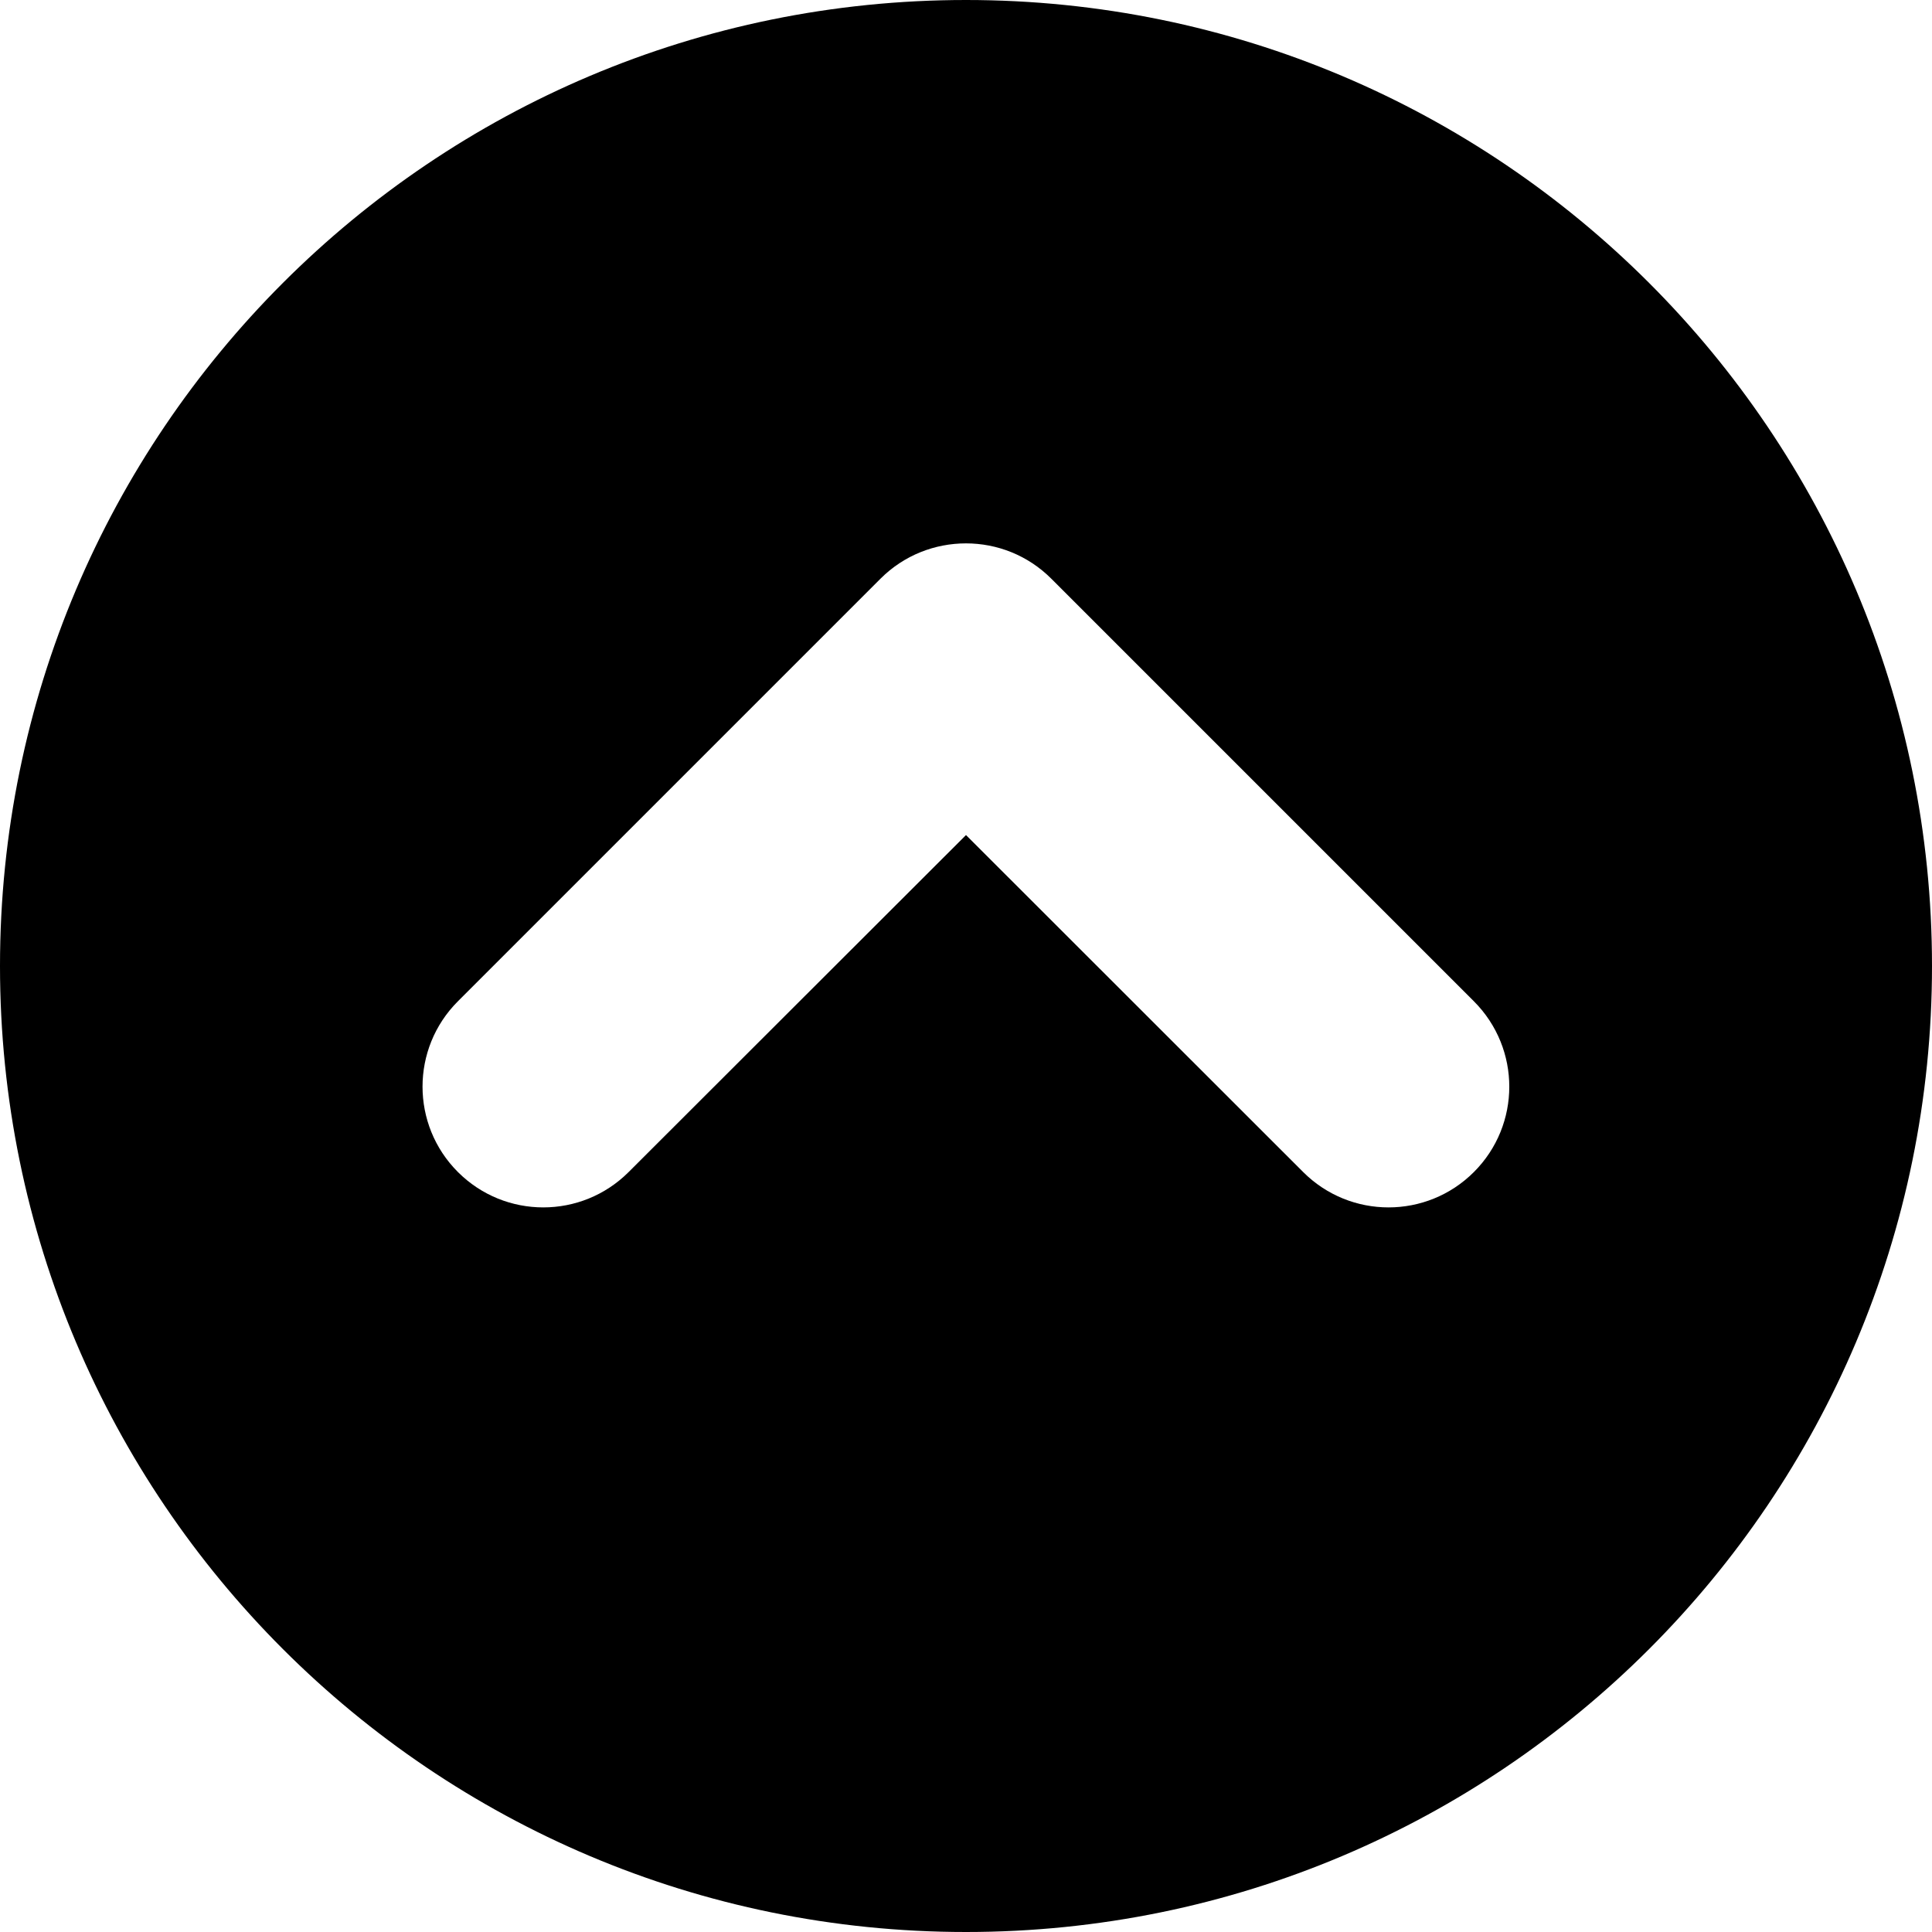
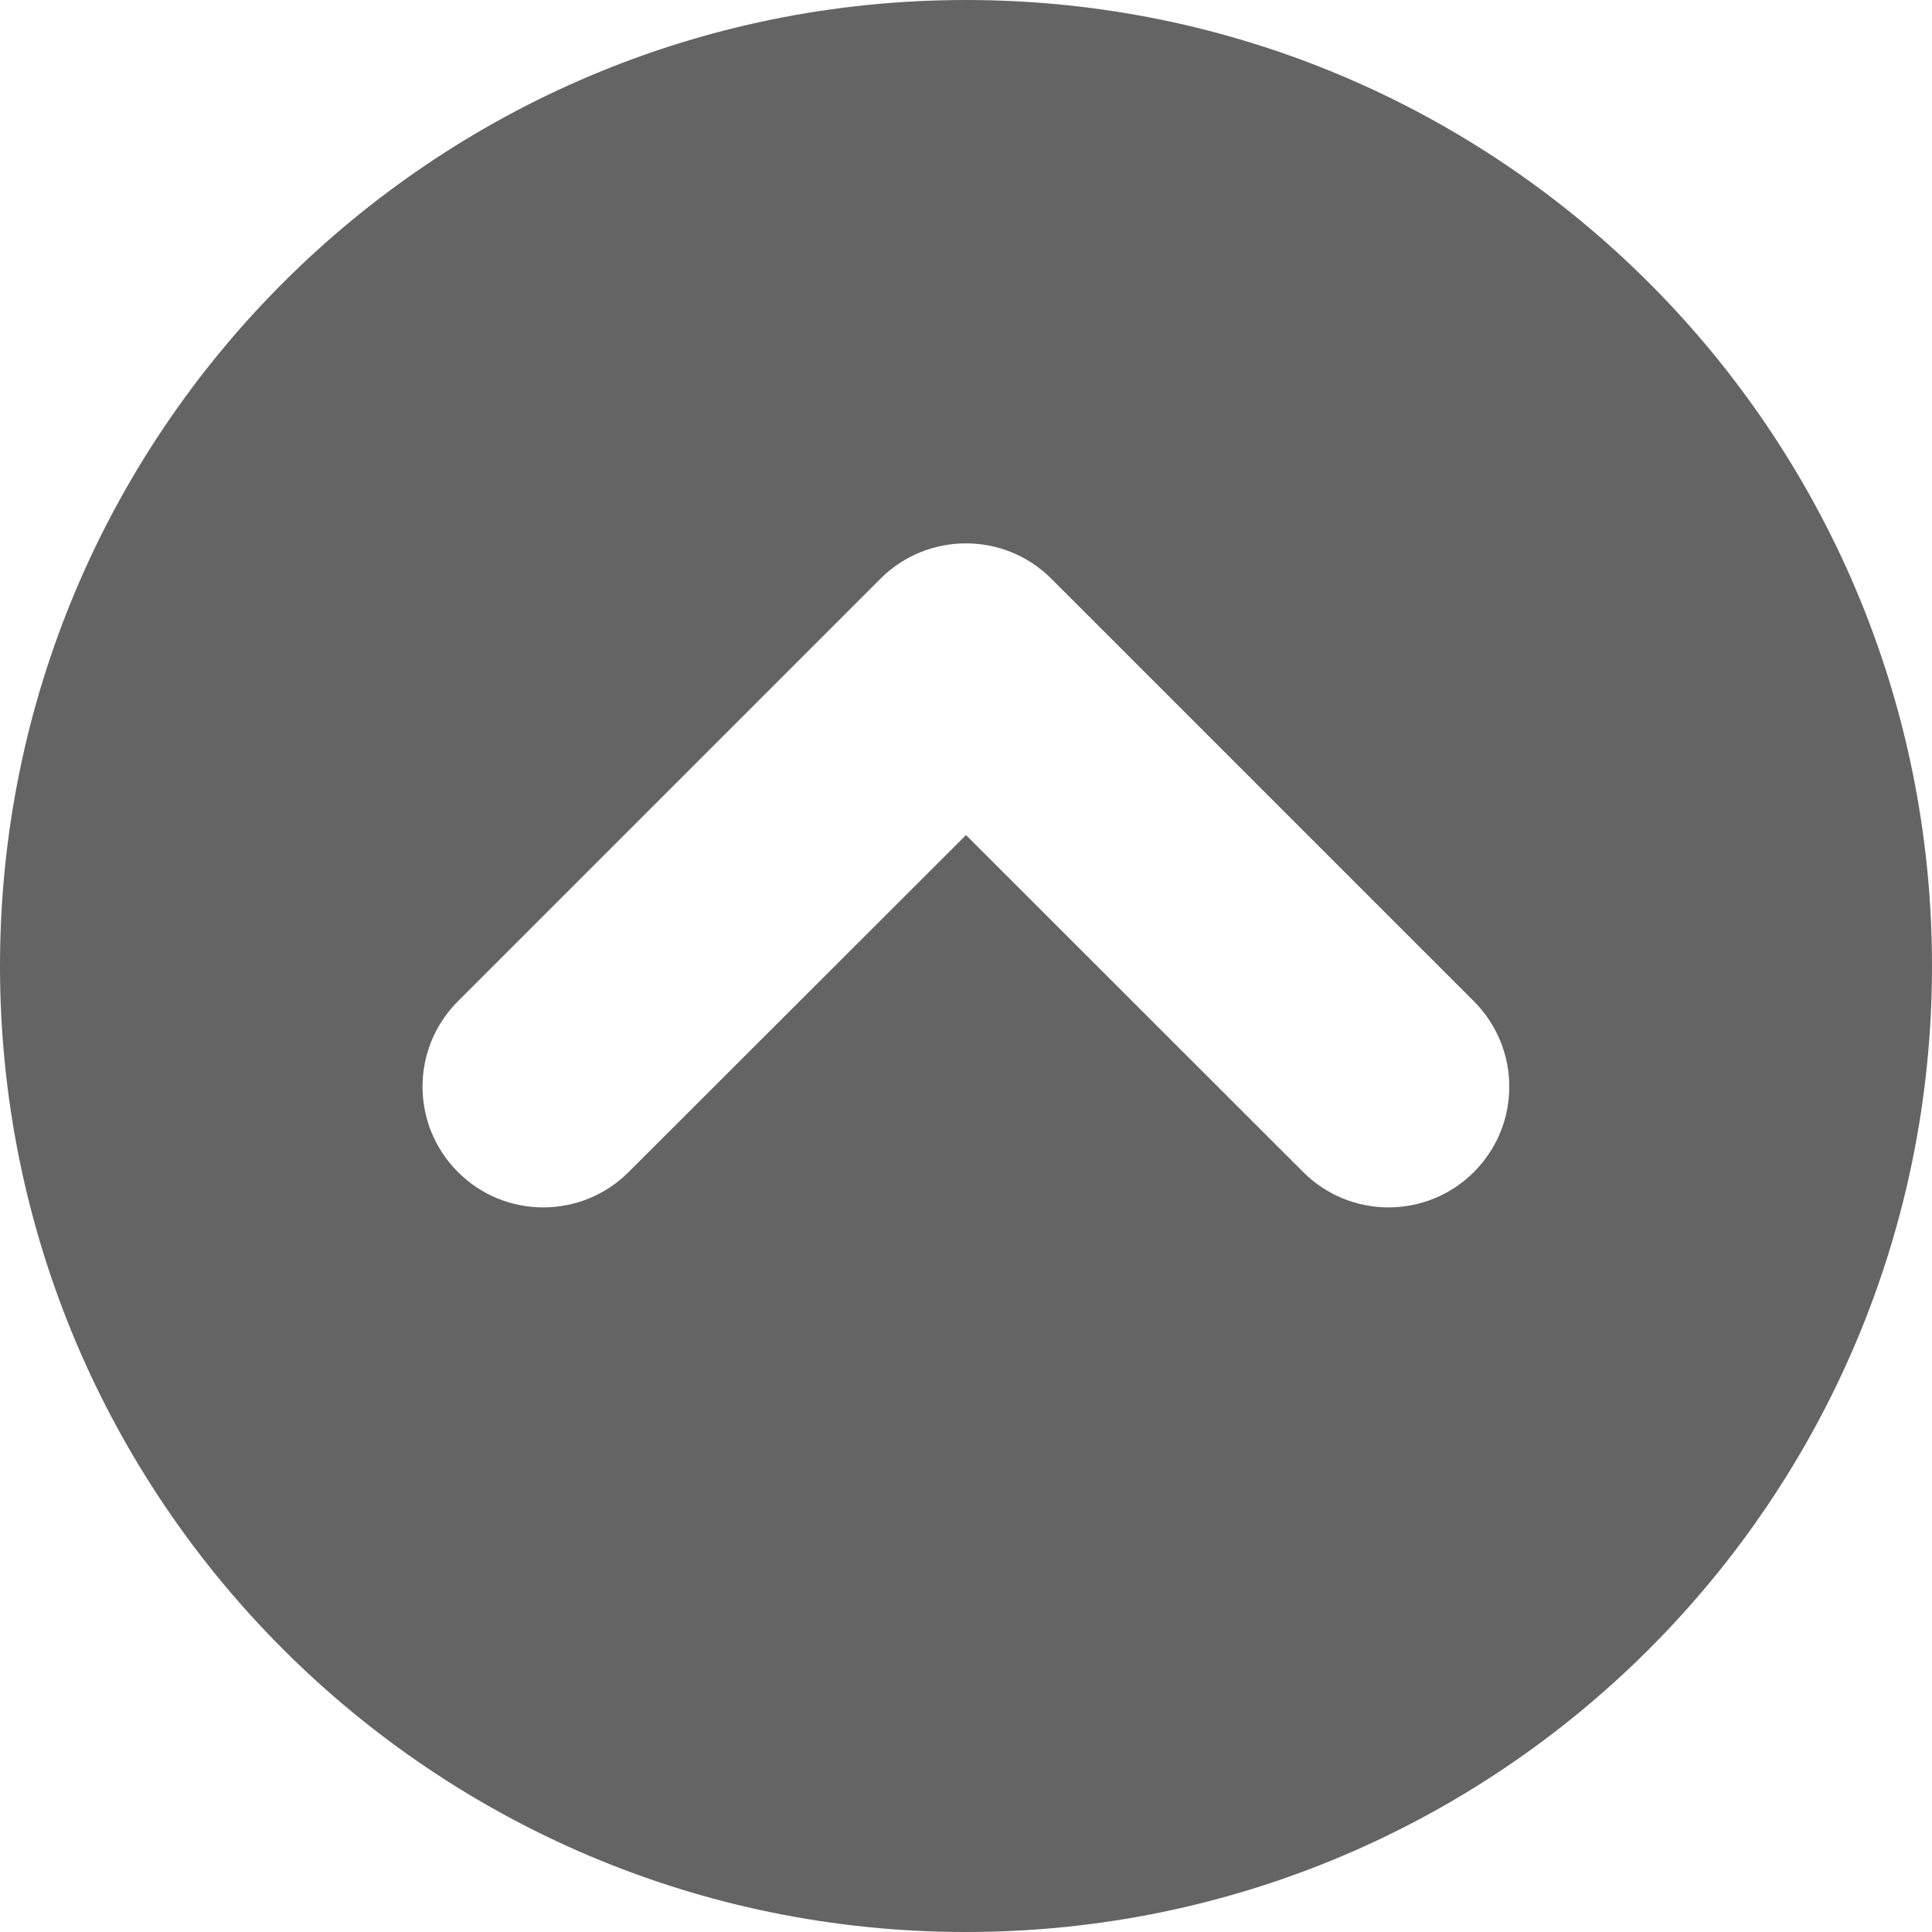
<svg xmlns="http://www.w3.org/2000/svg" viewBox="0 0 512 512">
-   <path d="M256 0C114.6 0 0 114.6 0 256c0 141.4 114.6 256 256 256s256-114.6 256-256C512 114.6 397.4 0 256 0zM390.6 310.6c-12.5 12.5-32.75 12.5-45.25 0L256 221.3L166.6 310.6c-12.5 12.5-32.75 12.5-45.25 0s-12.5-32.75 0-45.25l112-112C239.6 147.1 247.8 144 256 144s16.38 3.125 22.62 9.375l112 112C403.1 277.9 403.1 298.1 390.6 310.6z" />
+   <path style="fill:rgb(100,100,100);fill-rule:nonzero;" d="M256 0C114.6 0 0 114.6 0 256c0 141.4 114.6 256 256 256s256-114.6 256-256C512 114.6 397.4 0 256 0zM390.6 310.6c-12.5 12.5-32.75 12.5-45.25 0L256 221.3L166.6 310.6c-12.5 12.5-32.75 12.5-45.25 0s-12.5-32.75 0-45.25l112-112C239.6 147.1 247.8 144 256 144s16.38 3.125 22.62 9.375l112 112C403.1 277.9 403.1 298.1 390.6 310.6z" />
</svg>
